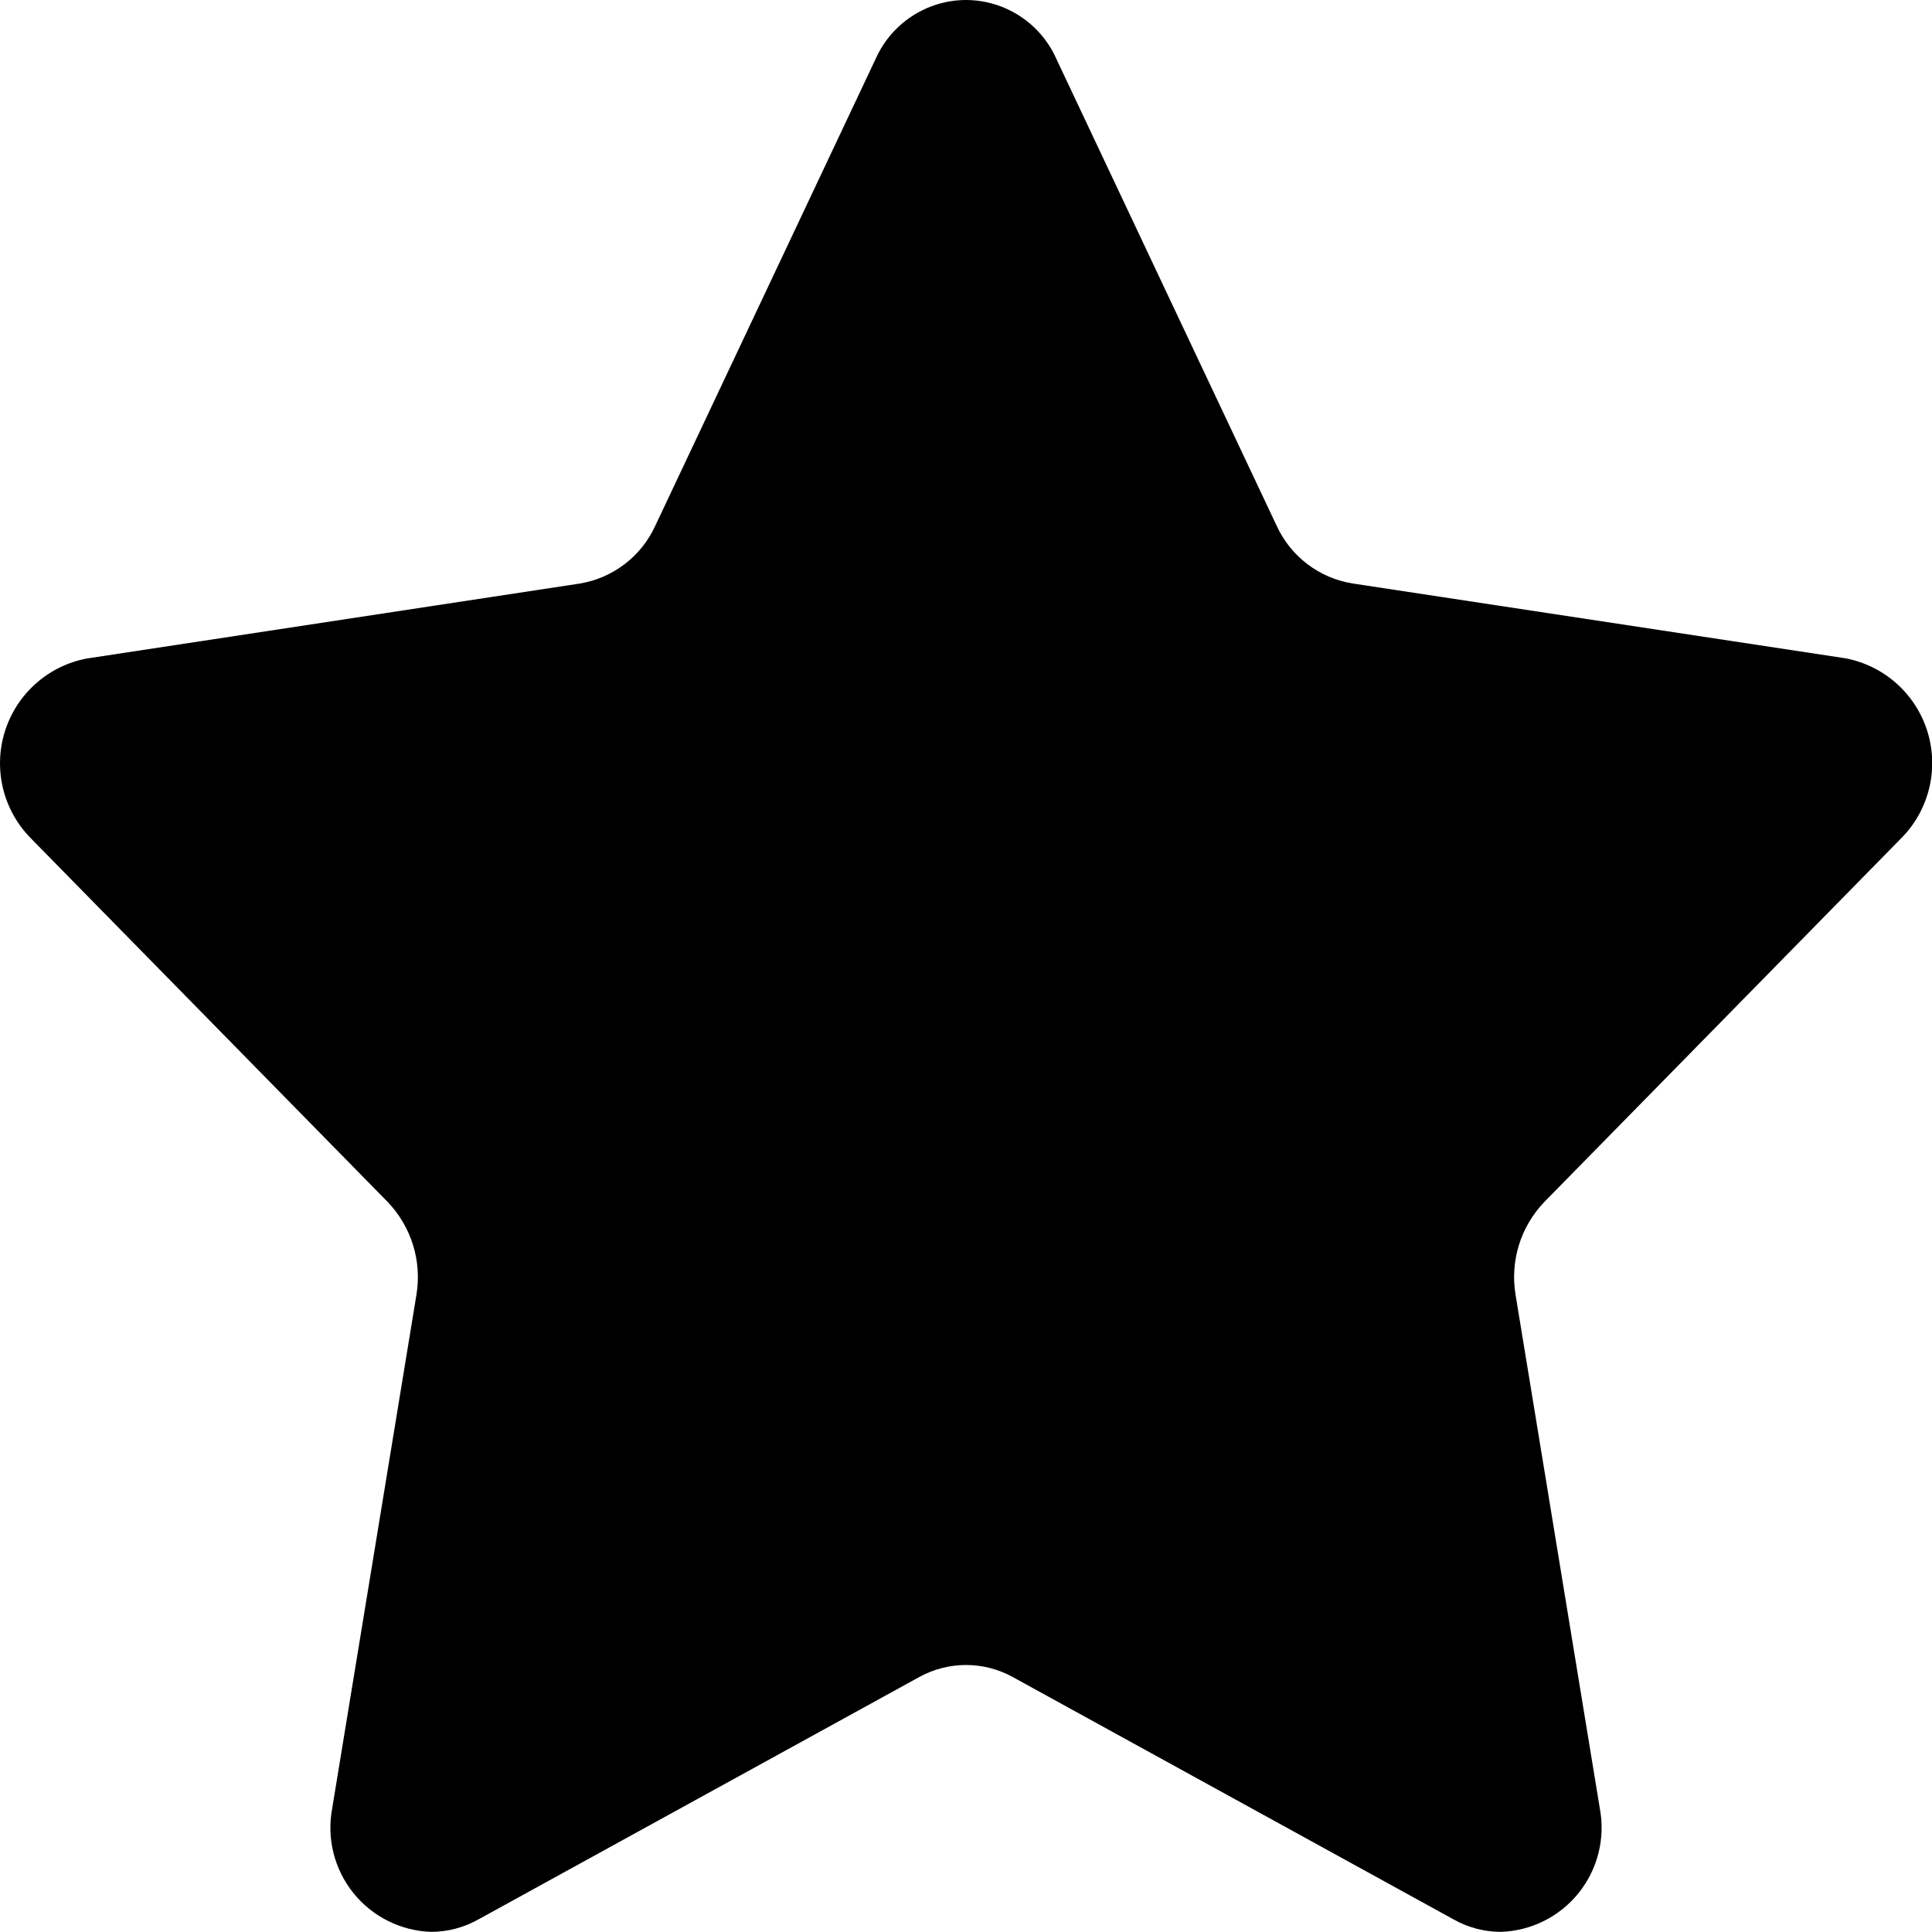
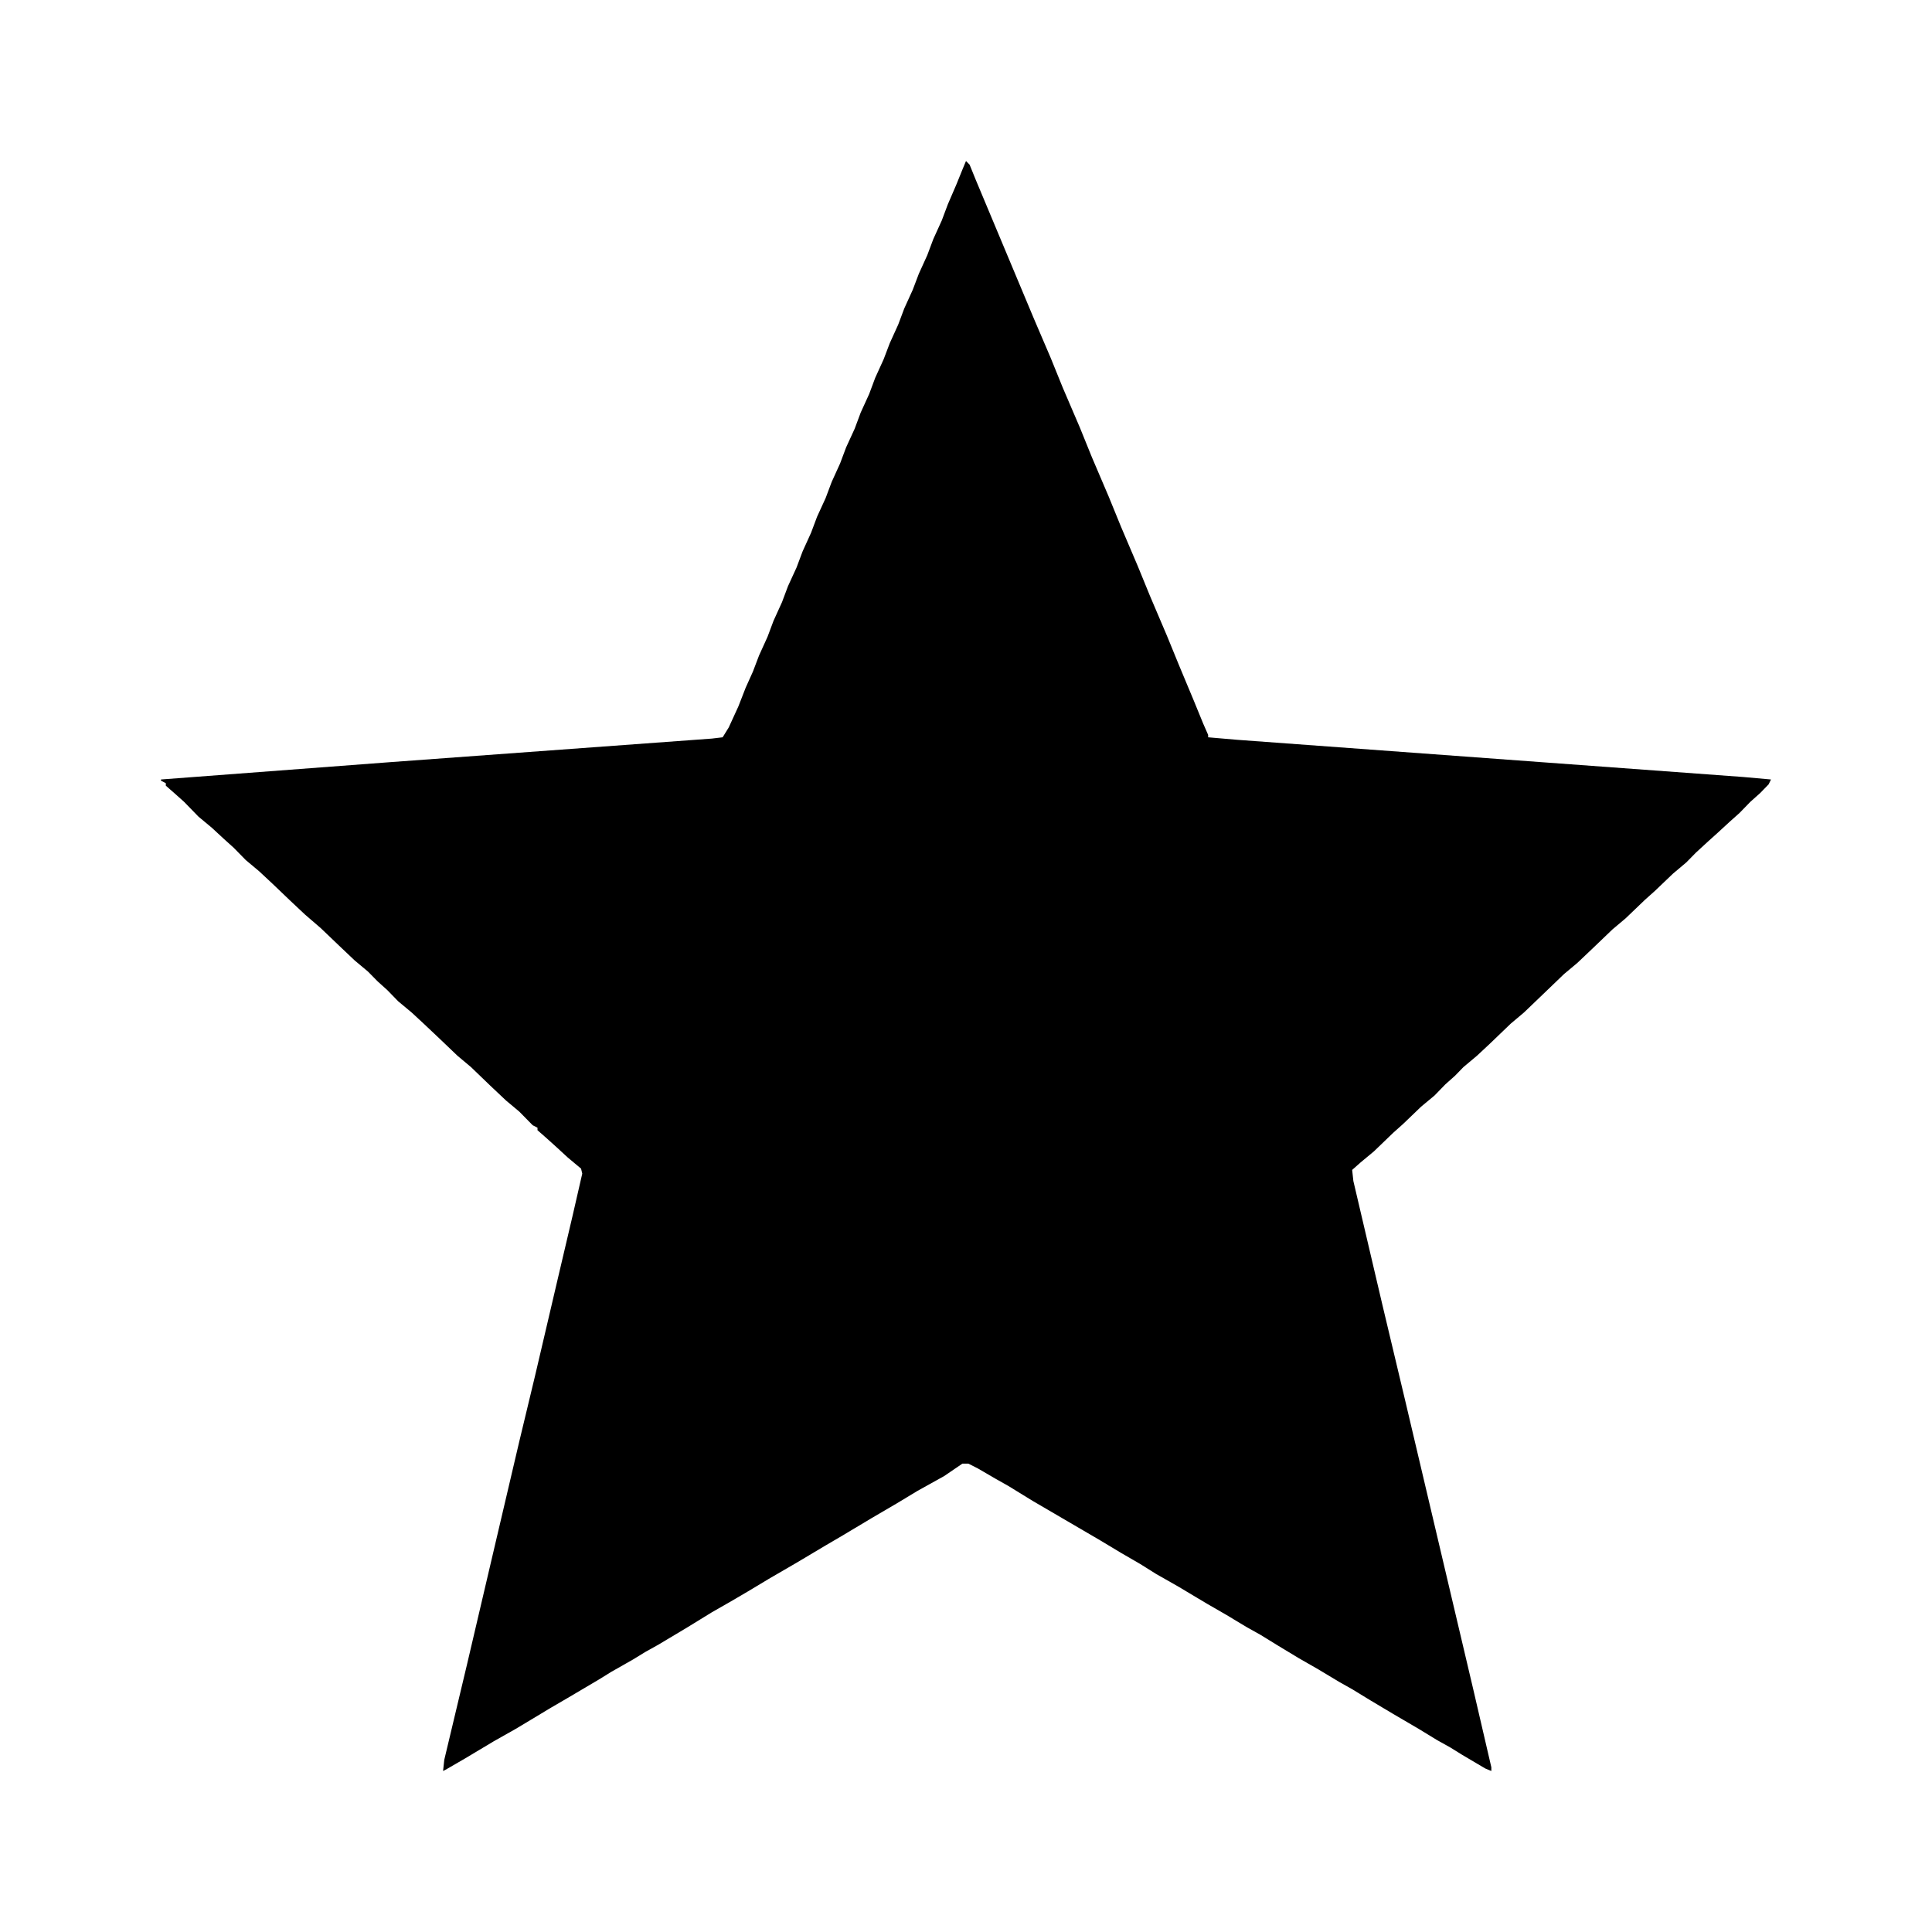
- <svg viewBox="0 0 15 15" fill="currentColor">
-   <path clip-rule="evenodd" d="M7.5 0a.77.77 0 00-.701.456L5.087 4.083a.785.785 0 01-.588.448l-3.827.582a.828.828 0 00-.433 1.395L3.008 9.33c.185.192.269.46.225.724l-.654 3.987a.809.809 0 00.77.958.751.751 0 00.364-.096l3.423-1.882a.752.752 0 01.728 0l3.423 1.882a.75.75 0 00.363.096.809.809 0 00.771-.958l-.654-3.987a.841.841 0 01.225-.724l2.77-2.823a.828.828 0 00-.434-1.396l-3.827-.581a.785.785 0 01-.589-.448L8.201.456A.77.77 0 007.5 0z">
-   </path>
+ <svg viewBox="0 0 24 24" fill="currentColor">
+   <path d="M12 2L12.045 2.046L12.12 2.231L12.842 3.955L13.053 4.448L13.203 4.818L13.414 5.31L13.564 5.68L13.774 6.172L13.925 6.542L14.135 7.035L14.286 7.404L14.496 7.897L14.647 8.266L14.827 8.697L14.947 8.99L15.008 9.129V9.159L15.368 9.19L21.654 9.652L22 9.683L21.97 9.744L21.865 9.852L21.744 9.96L21.609 10.099L21.489 10.206L21.338 10.345L21.218 10.453L21.068 10.591L20.947 10.714L20.782 10.853L20.556 11.069L20.436 11.176L20.195 11.407L20.03 11.546L19.789 11.777L19.594 11.962L19.429 12.1L19.173 12.346L18.932 12.577L18.767 12.716L18.511 12.962L18.346 13.116L18.18 13.255L18.075 13.363L17.955 13.47L17.82 13.609L17.654 13.747L17.429 13.963L17.308 14.071L17.068 14.302L16.902 14.44L16.797 14.533L16.812 14.671L17.173 16.211L17.459 17.412L18.301 20.984L18.526 21.954V22L18.451 21.969L18.165 21.8L18.015 21.707L17.85 21.615L17.624 21.477L17.308 21.292L17.023 21.122L16.797 20.984L16.632 20.891L16.376 20.737L16.135 20.599L15.88 20.445L15.654 20.306L15.489 20.214L15.233 20.06L14.992 19.921L14.632 19.706L14.361 19.552L14.165 19.429L13.925 19.29L13.669 19.136L12.827 18.644L12.526 18.459L12.361 18.366L12.15 18.243L12.03 18.182H11.955L11.729 18.336L11.398 18.52L11.143 18.674L10.827 18.859L10.466 19.075L10.256 19.198L9.895 19.413L9.549 19.614L9.293 19.768L9.083 19.891L8.842 20.029L8.541 20.214L8.18 20.43L8.015 20.522L7.865 20.614L7.594 20.768L7.444 20.861L7.053 21.092L6.842 21.215L6.586 21.369L6.406 21.477L6.135 21.63L5.774 21.846L5.534 21.985L5.504 22L5.519 21.861L5.805 20.661L6.09 19.444L6.451 17.905L6.647 17.089L6.932 15.872L7.113 15.102L7.233 14.579L7.218 14.517L7.053 14.379L6.902 14.24L6.782 14.132L6.677 14.04V14.009L6.617 13.978L6.451 13.809L6.286 13.671L6.09 13.486L5.85 13.255L5.684 13.116L5.459 12.901L5.263 12.716L5.113 12.577L4.947 12.439L4.812 12.3L4.692 12.192L4.571 12.069L4.406 11.931L4.211 11.746L3.985 11.53L3.789 11.361L3.609 11.192L3.383 10.976L3.218 10.822L3.053 10.684L2.902 10.53L2.782 10.422L2.632 10.283L2.466 10.145L2.286 9.96L2.165 9.852L2.06 9.76V9.729L2 9.698V9.683L4.857 9.467L6.316 9.36L8.842 9.175L8.977 9.159L9.053 9.036L9.173 8.774L9.263 8.543L9.353 8.343L9.429 8.143L9.534 7.912L9.609 7.712L9.714 7.481L9.789 7.281L9.895 7.05L9.97 6.85L10.075 6.619L10.15 6.419L10.256 6.188L10.331 5.988L10.436 5.757L10.511 5.557L10.617 5.326L10.692 5.125L10.797 4.895L10.872 4.694L10.977 4.463L11.053 4.263L11.158 4.032L11.233 3.832L11.338 3.601L11.414 3.401L11.519 3.17L11.594 2.97L11.699 2.739L11.774 2.539L11.88 2.293L11.955 2.108L12 2Z" />
</svg>
